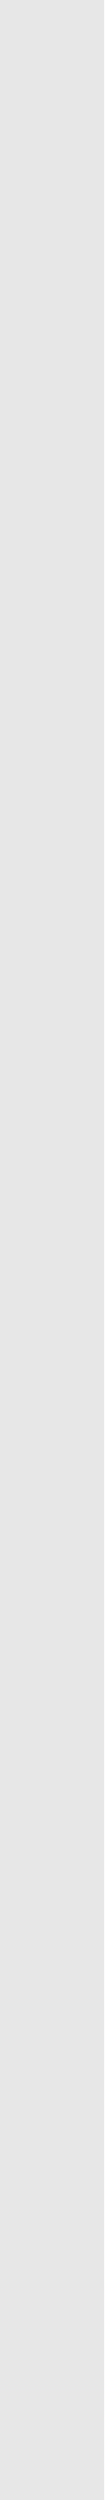
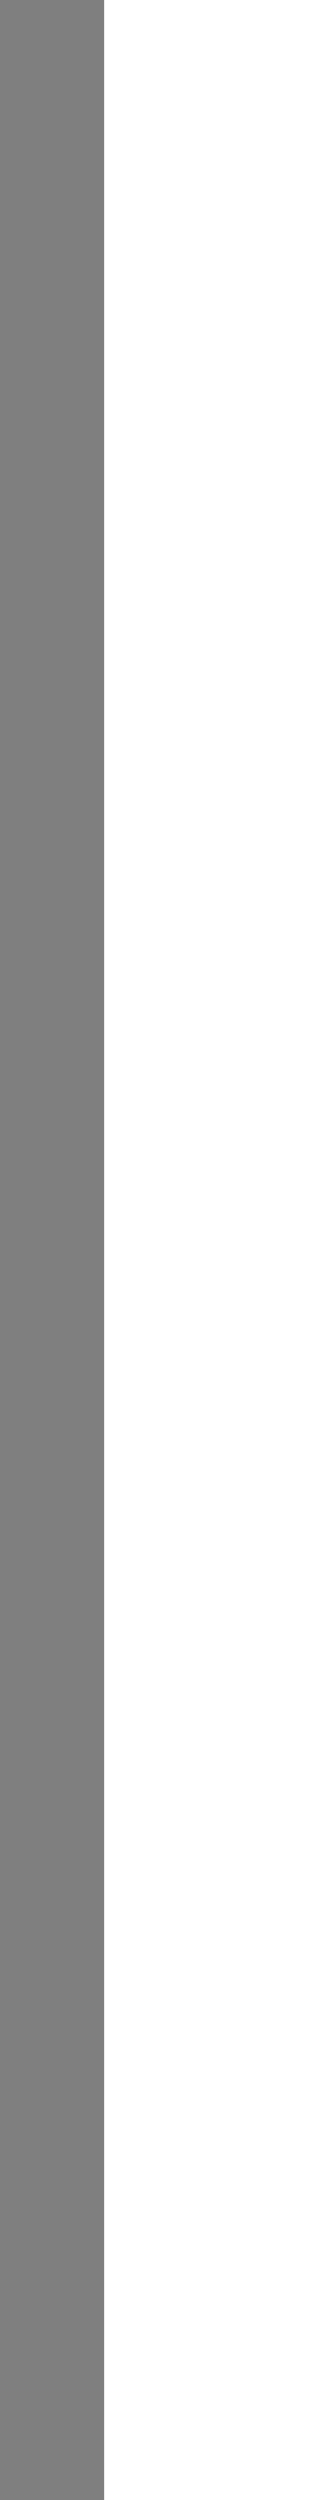
- <svg xmlns="http://www.w3.org/2000/svg" width="1" height="24" id="svg2" version="1.0">
-   <defs id="defs7" />
-   <g id="border">
-     <path style="fill:none;stroke:#a0a0a0;stroke-width:1px;stroke-opacity:0.25" d="M 0.5,0 L 0.5,24" id="path1340" />
+ <svg xmlns="http://www.w3.org/2000/svg" width="3" height="24" id="svg2" version="1.0">
+   <defs id="defs12" />
+   <g transform="scale(1)" id="g3">
+     <defs id="defs4" />
+     <g id="layer1">
+       <path style="fill:none;fill-opacity:0;fill-rule:evenodd;stroke:black;stroke-width:1px;stroke-linecap:butt;stroke-linejoin:miter;stroke-opacity:0.50" d="M 0.5,0 L 0.5,24" id="path1340" />
+     </g>
  </g>
</svg>
